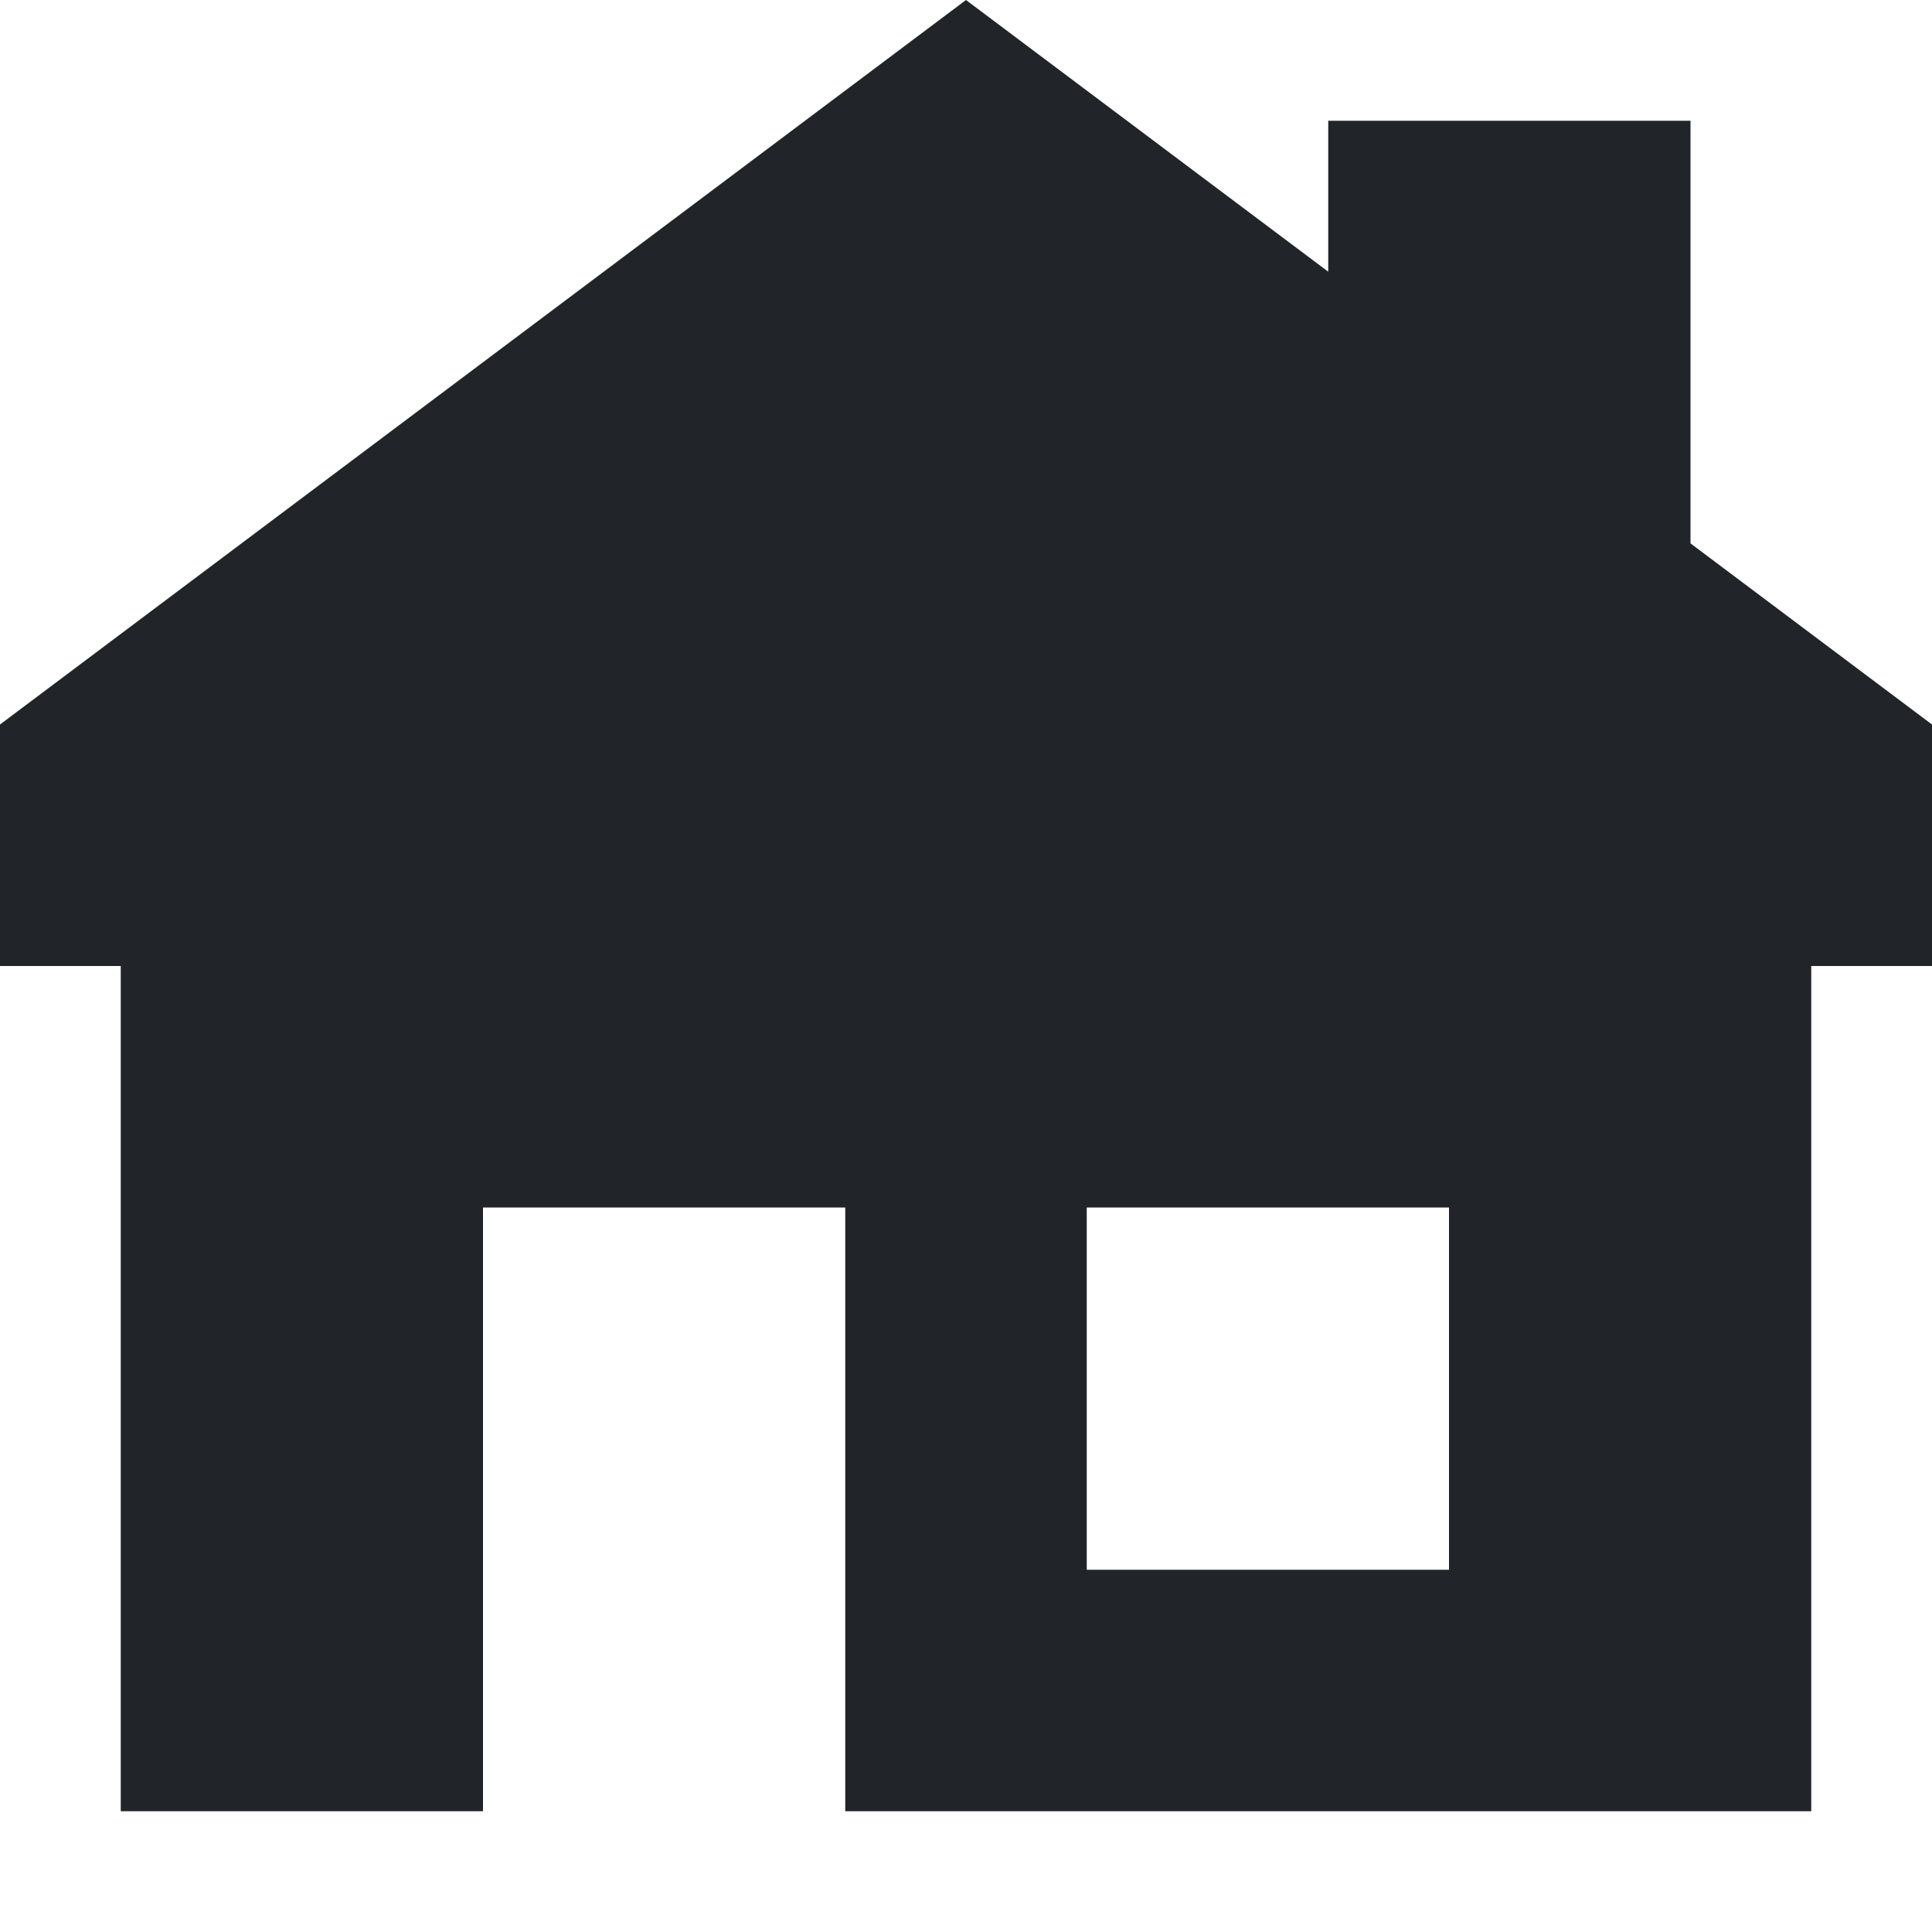
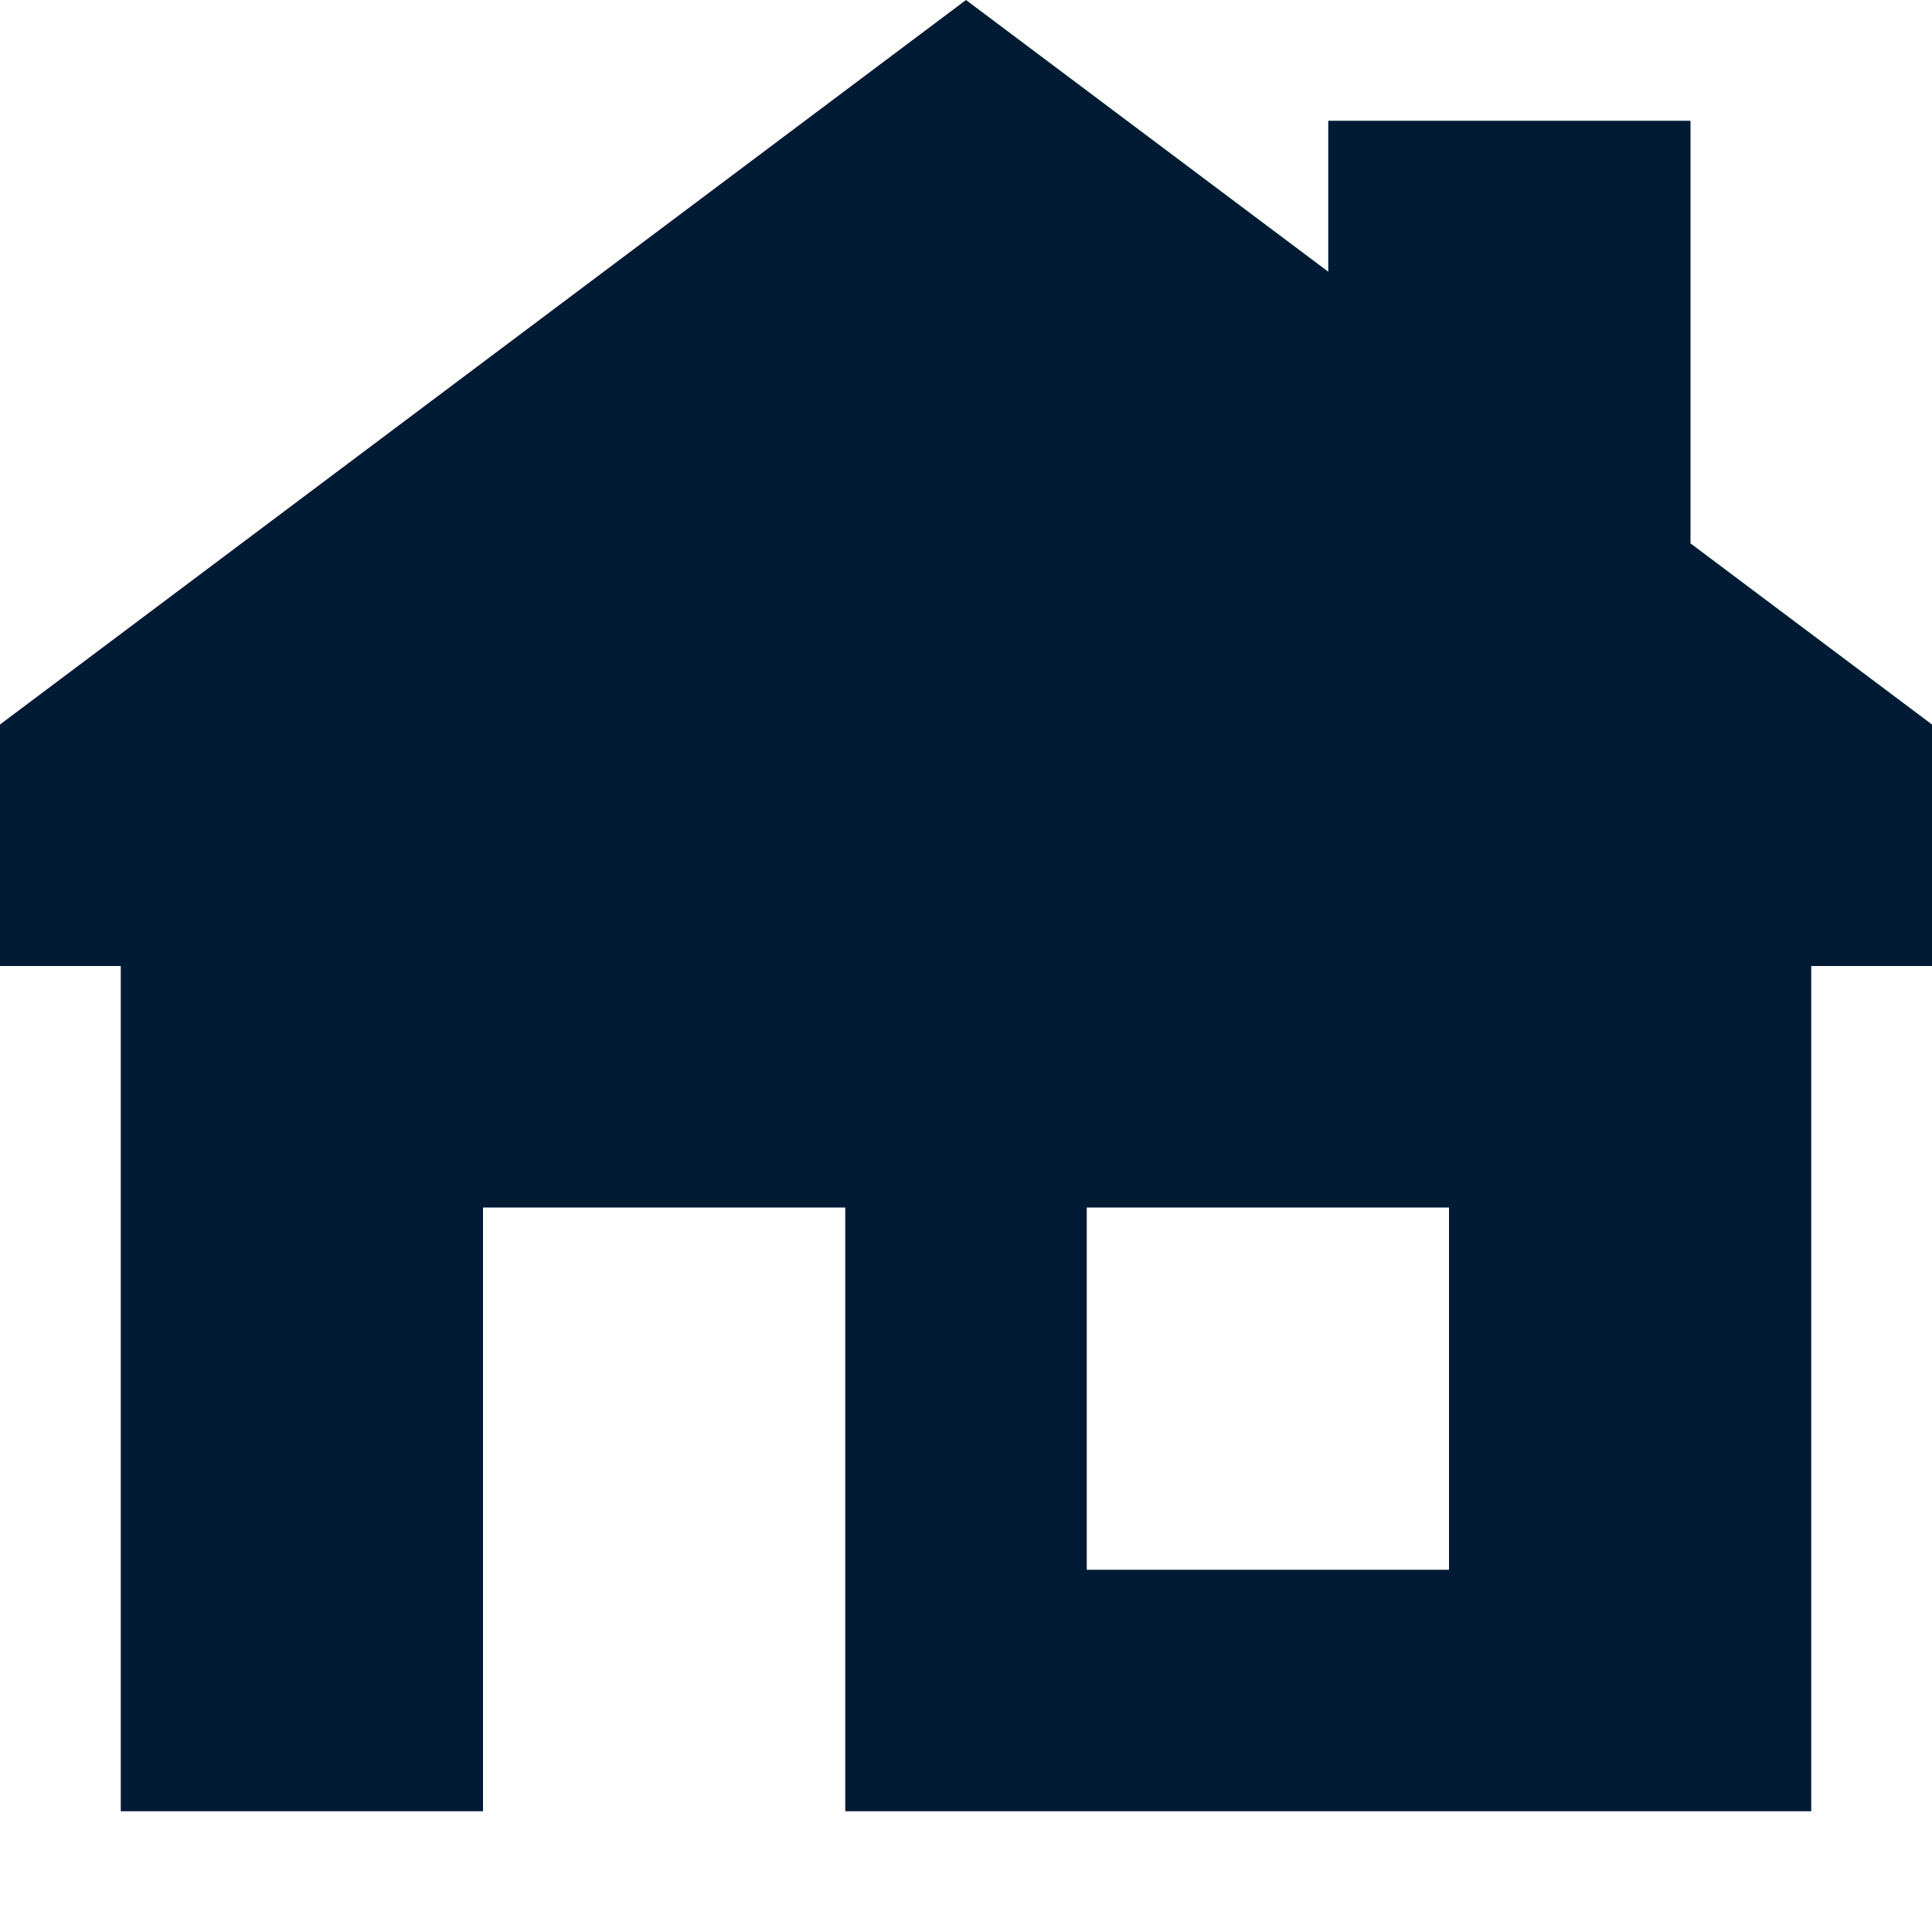
<svg xmlns="http://www.w3.org/2000/svg" width="800px" height="800px" viewBox="0 0 16 16" fill="none">
-   <path fill-rule="evenodd" clip-rule="evenodd" d="M8 0L0 6V8H1V15H4V10H7V15H15V8H16V6L14 4.5V1H11V2.25L8 0ZM9 10H12V13H9V10Z" fill="#212529" />
+   <path fill-rule="evenodd" clip-rule="evenodd" d="M8 0L0 6V8H1V15H4V10H7V15H15V8H16V6L14 4.5V1H11V2.25L8 0ZM9 10H12V13H9V10Z" fill="#011b34" />
</svg>
